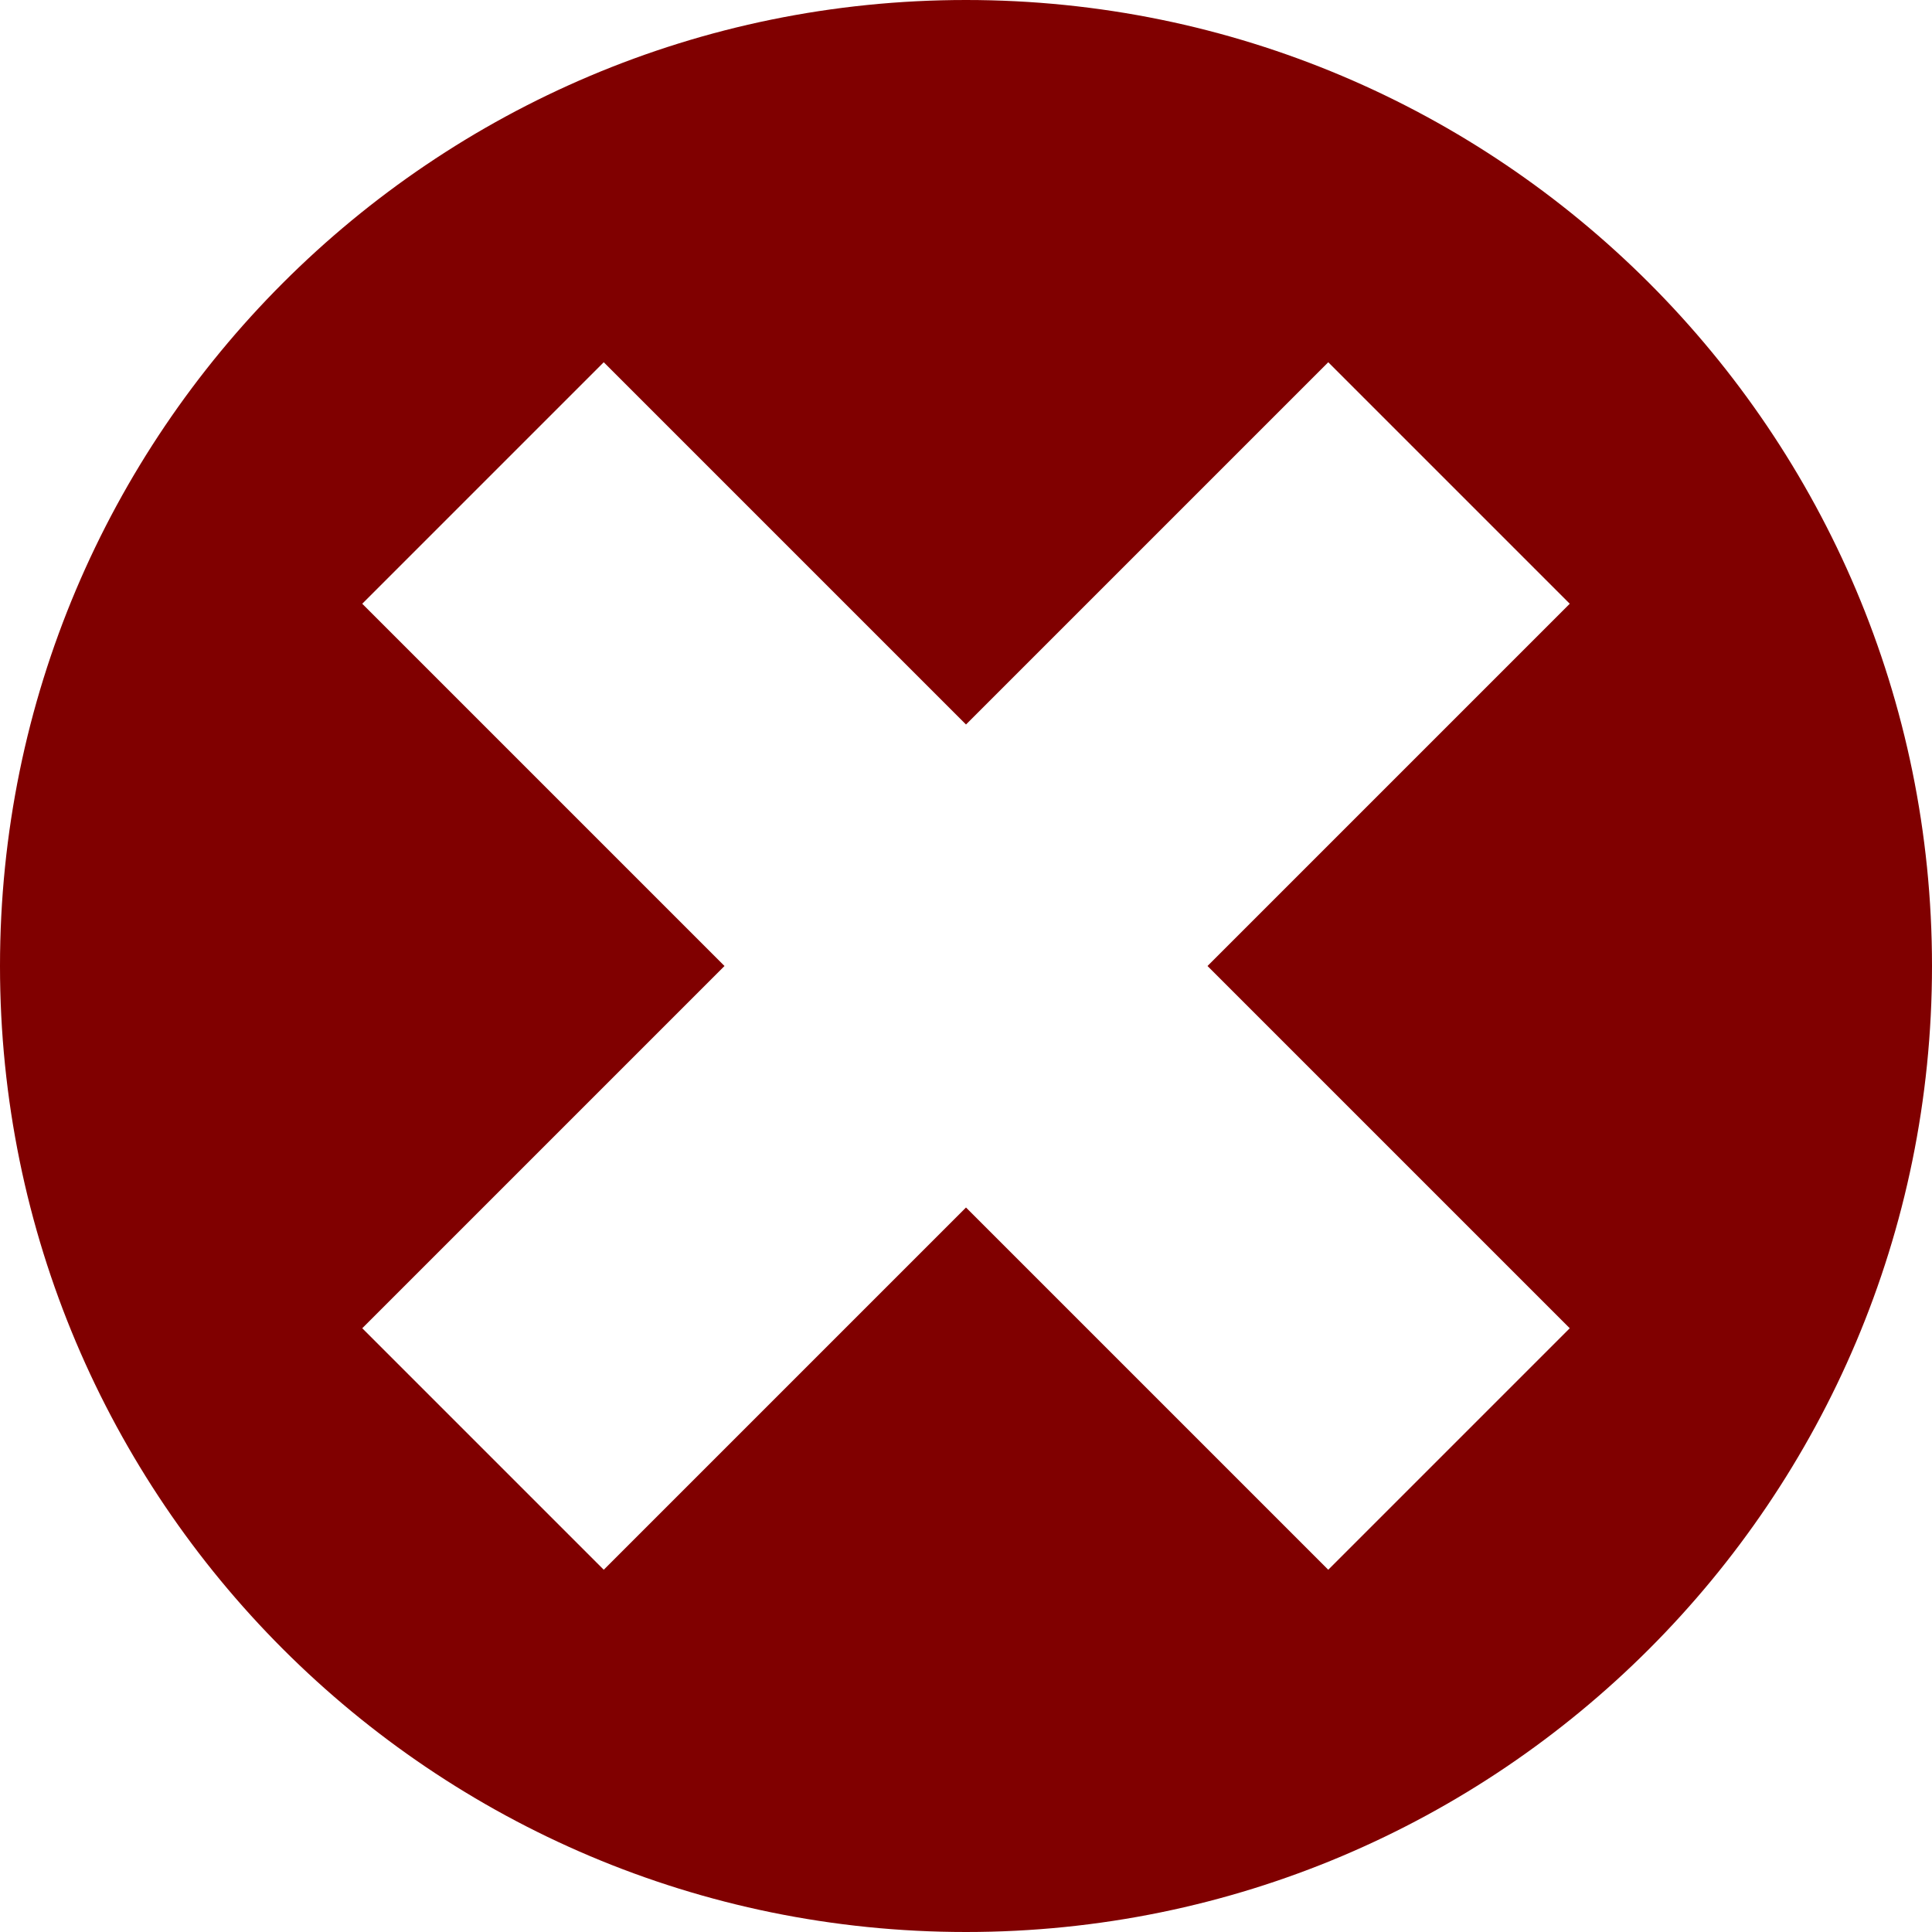
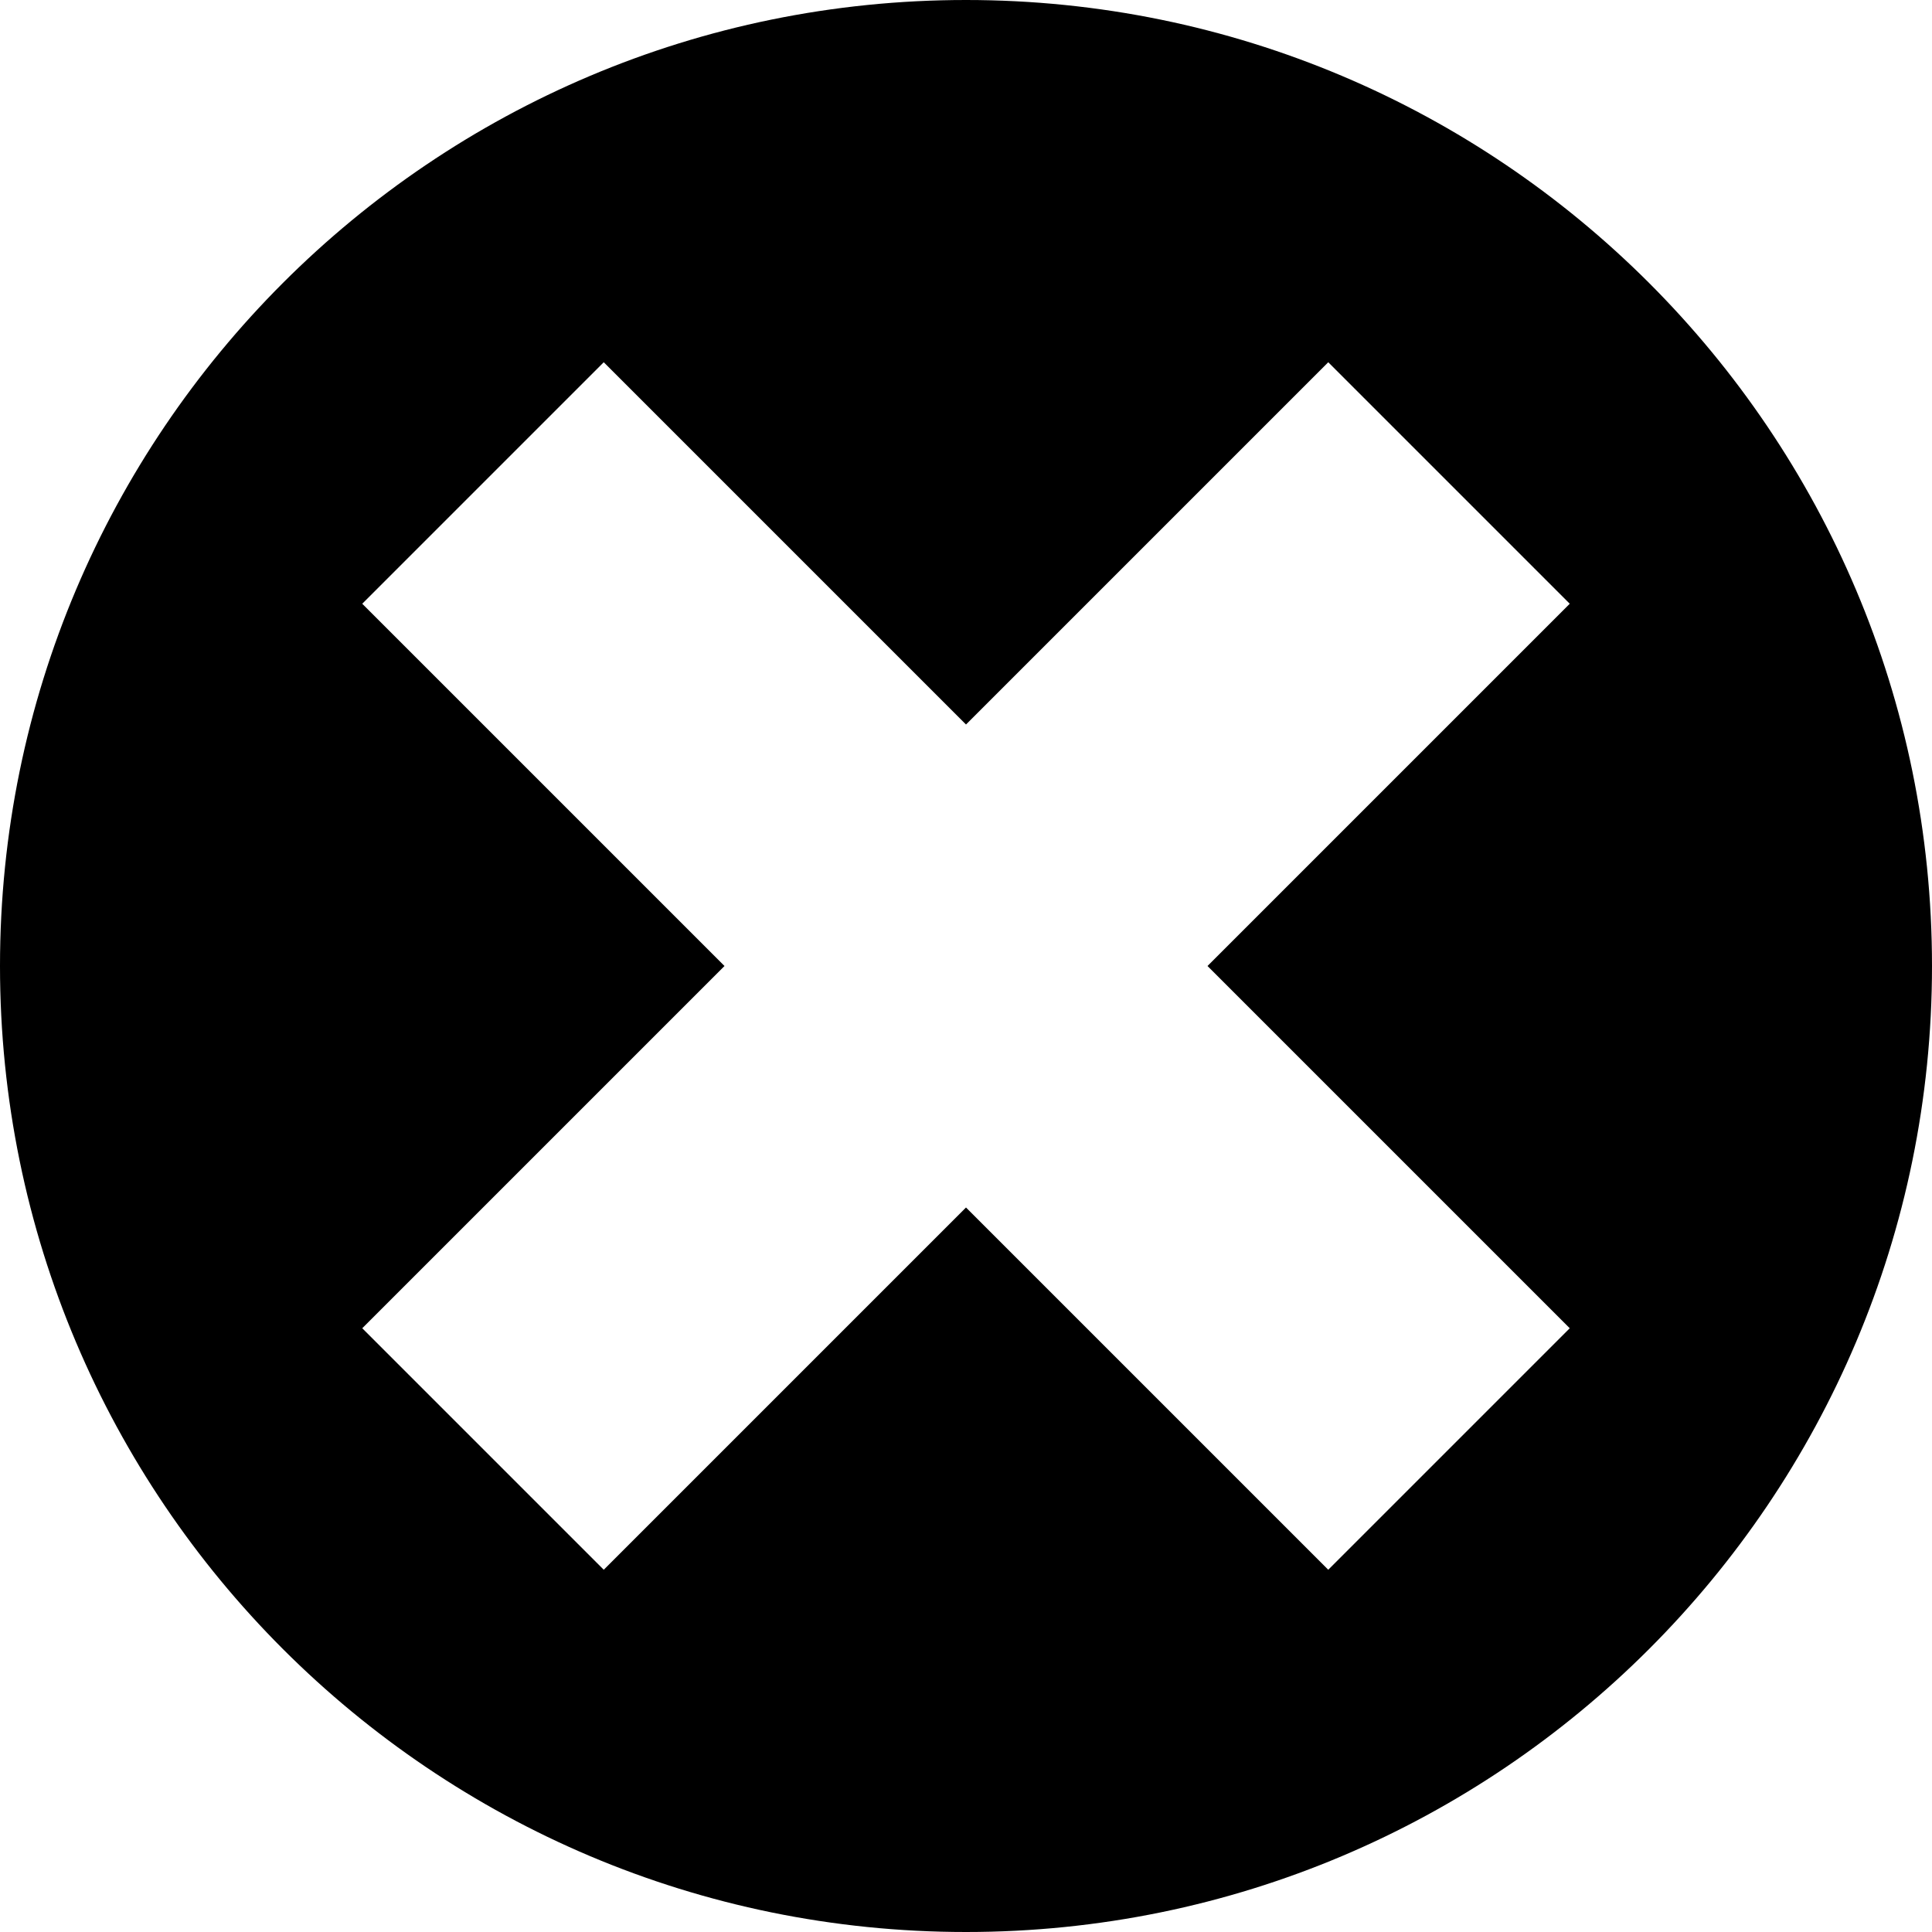
<svg xmlns="http://www.w3.org/2000/svg" width="512" height="512" viewBox="0 0 512 512" data-tags="cancel, close, quit, remove, error, cross, _new" id="svg2" version="1.1">
  <defs id="defs14" />
-   <path d="M 256.00,0.00C 114.615,0.00,0.00,114.615,0.00,256.00s 114.615,256.00, 256.00,256.00s 256.00-114.615, 256.00-256.00S 397.385,0.00, 256.00,0.00z M 416.00,352.00l-64.00,64.00l-96.00-96.00l-96.00,96.00  l-64.00-64.00l 96.00-96.00l-96.00-96.00l 64.00-64.00l 96.00,96.00l 96.00-96.00l 64.00,64.00l-96.00,96.00L 416.00,352.00z" id="path10" style="fill:#800000" />
+   <path d="M 256.00,0.00C 114.615,0.00,0.00,114.615,0.00,256.00s 114.615,256.00, 256.00,256.00s 256.00-114.615, 256.00-256.00S 397.385,0.00, 256.00,0.00z M 416.00,352.00l-64.00,64.00l-96.00-96.00l-96.00,96.00  l-64.00-64.00l 96.00-96.00l-96.00-96.00l 64.00-64.00l 96.00,96.00l 96.00-96.00l 64.00,64.00l-96.00,96.00L 416.00,352.00z" id="path10" style="fill:#000000" />
</svg>
